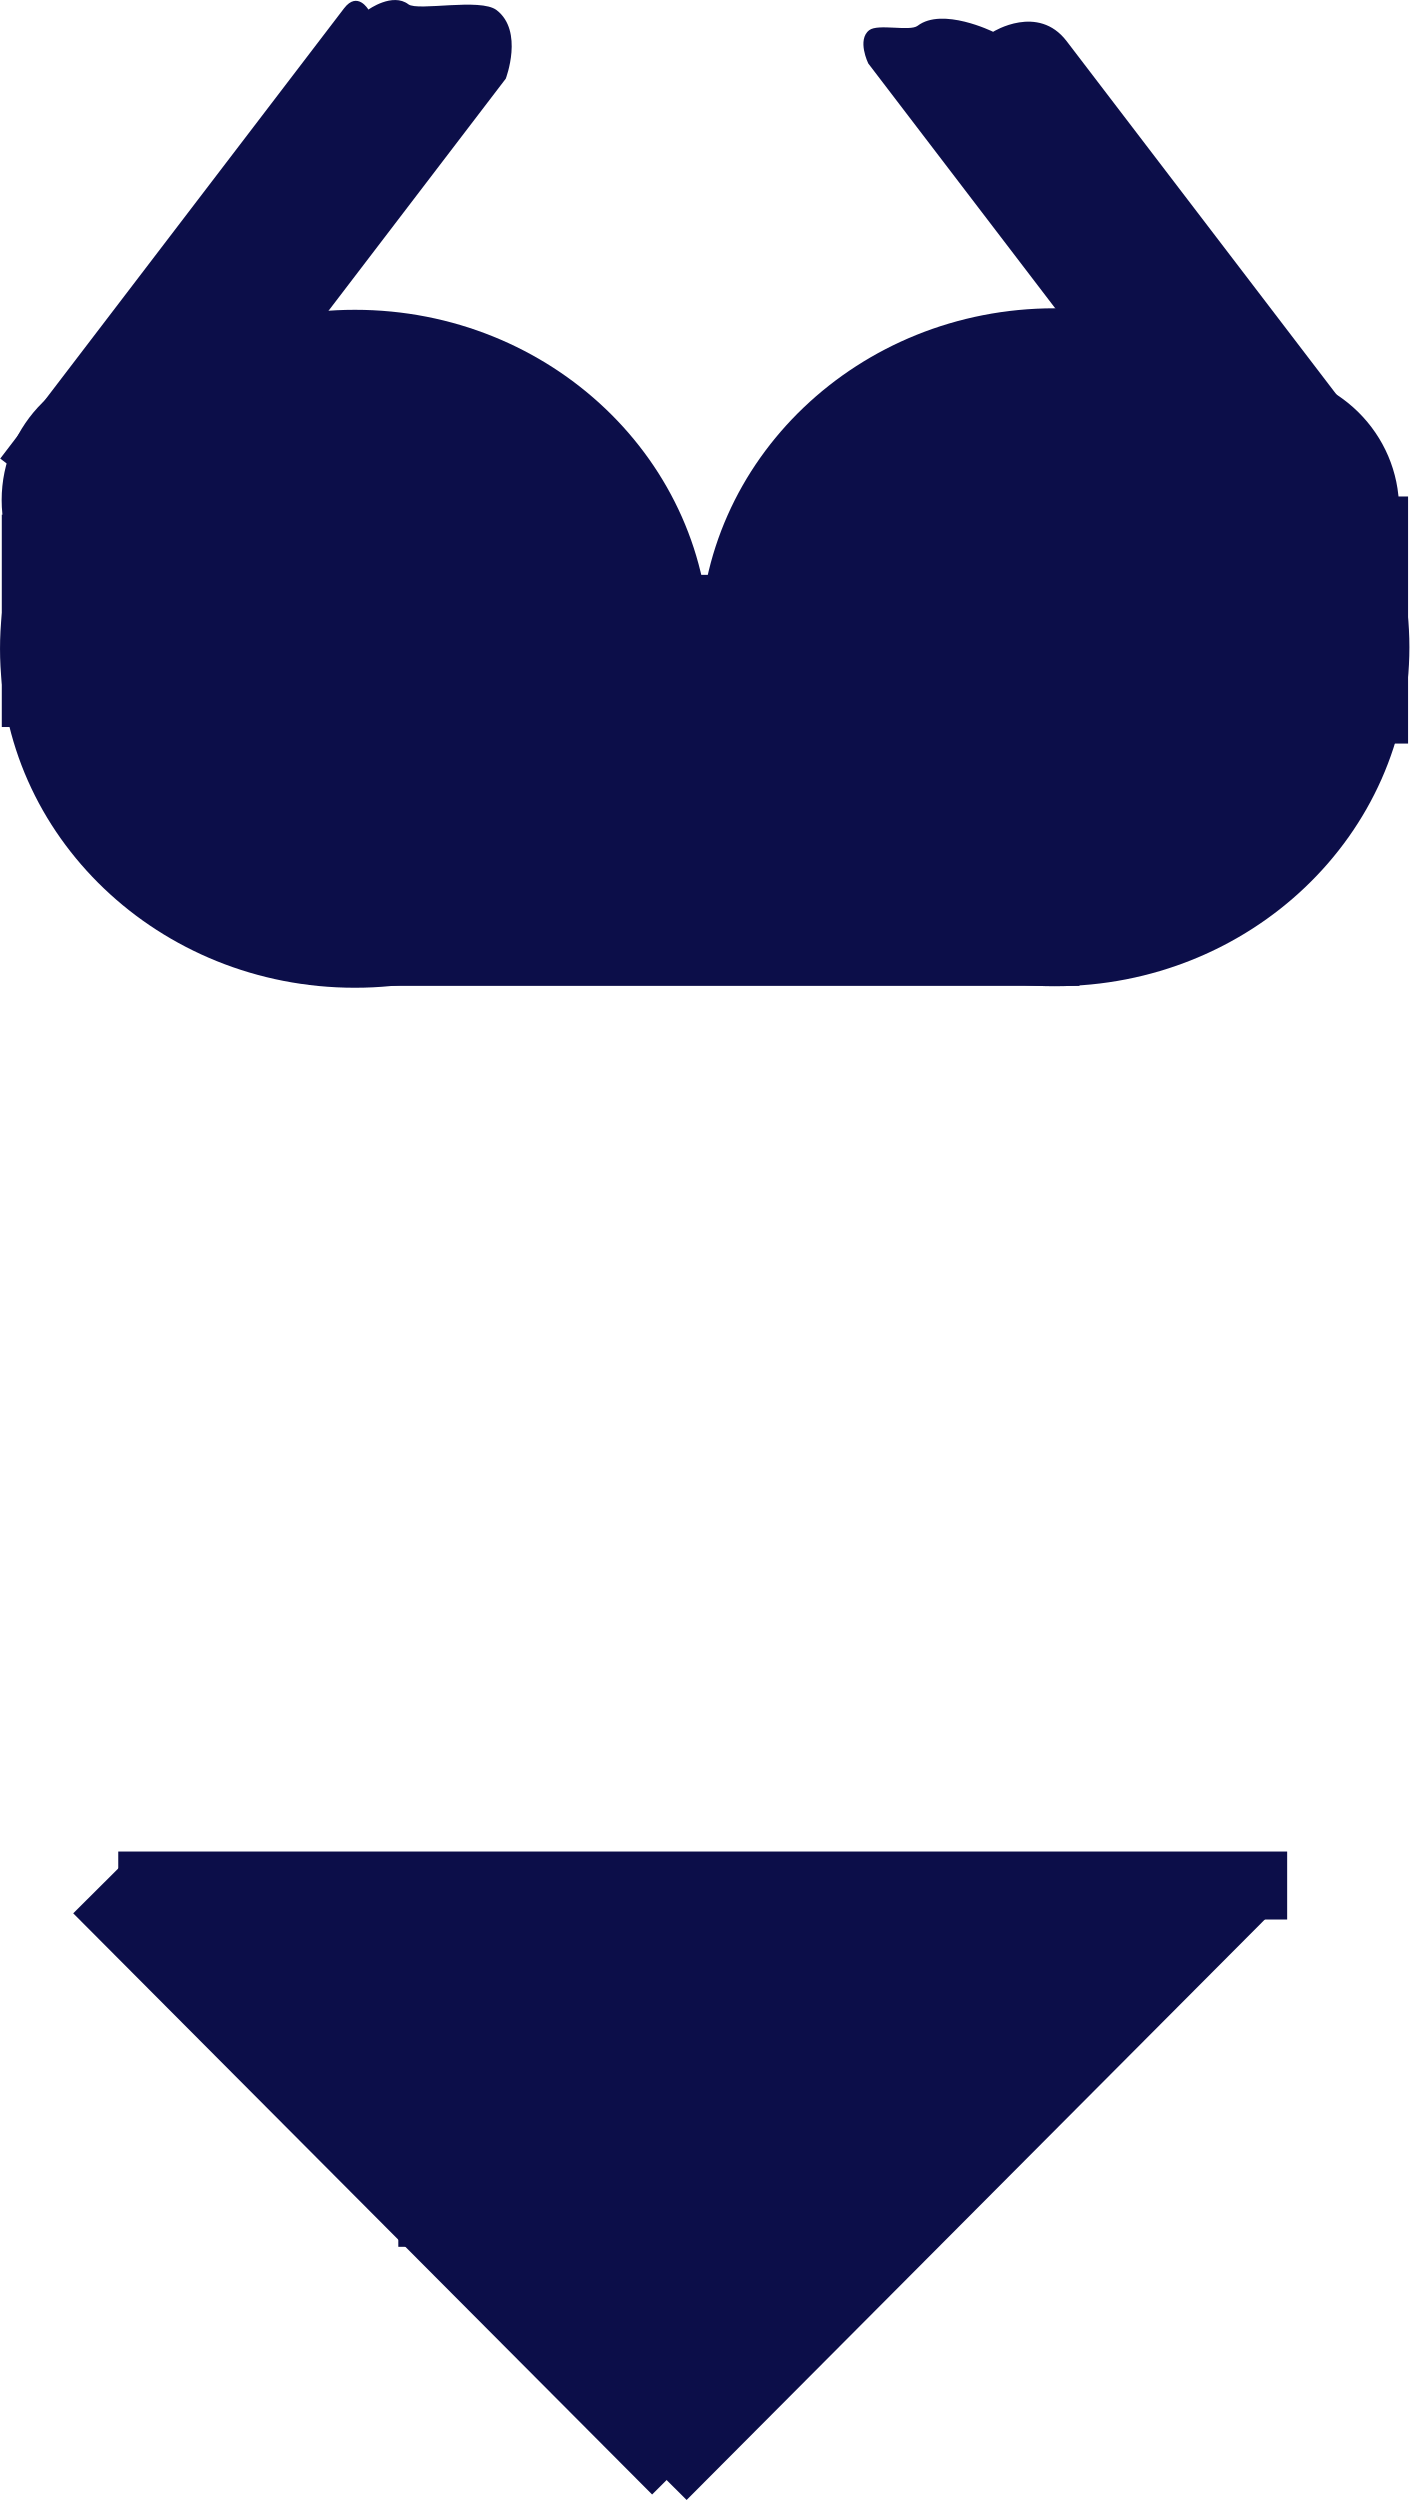
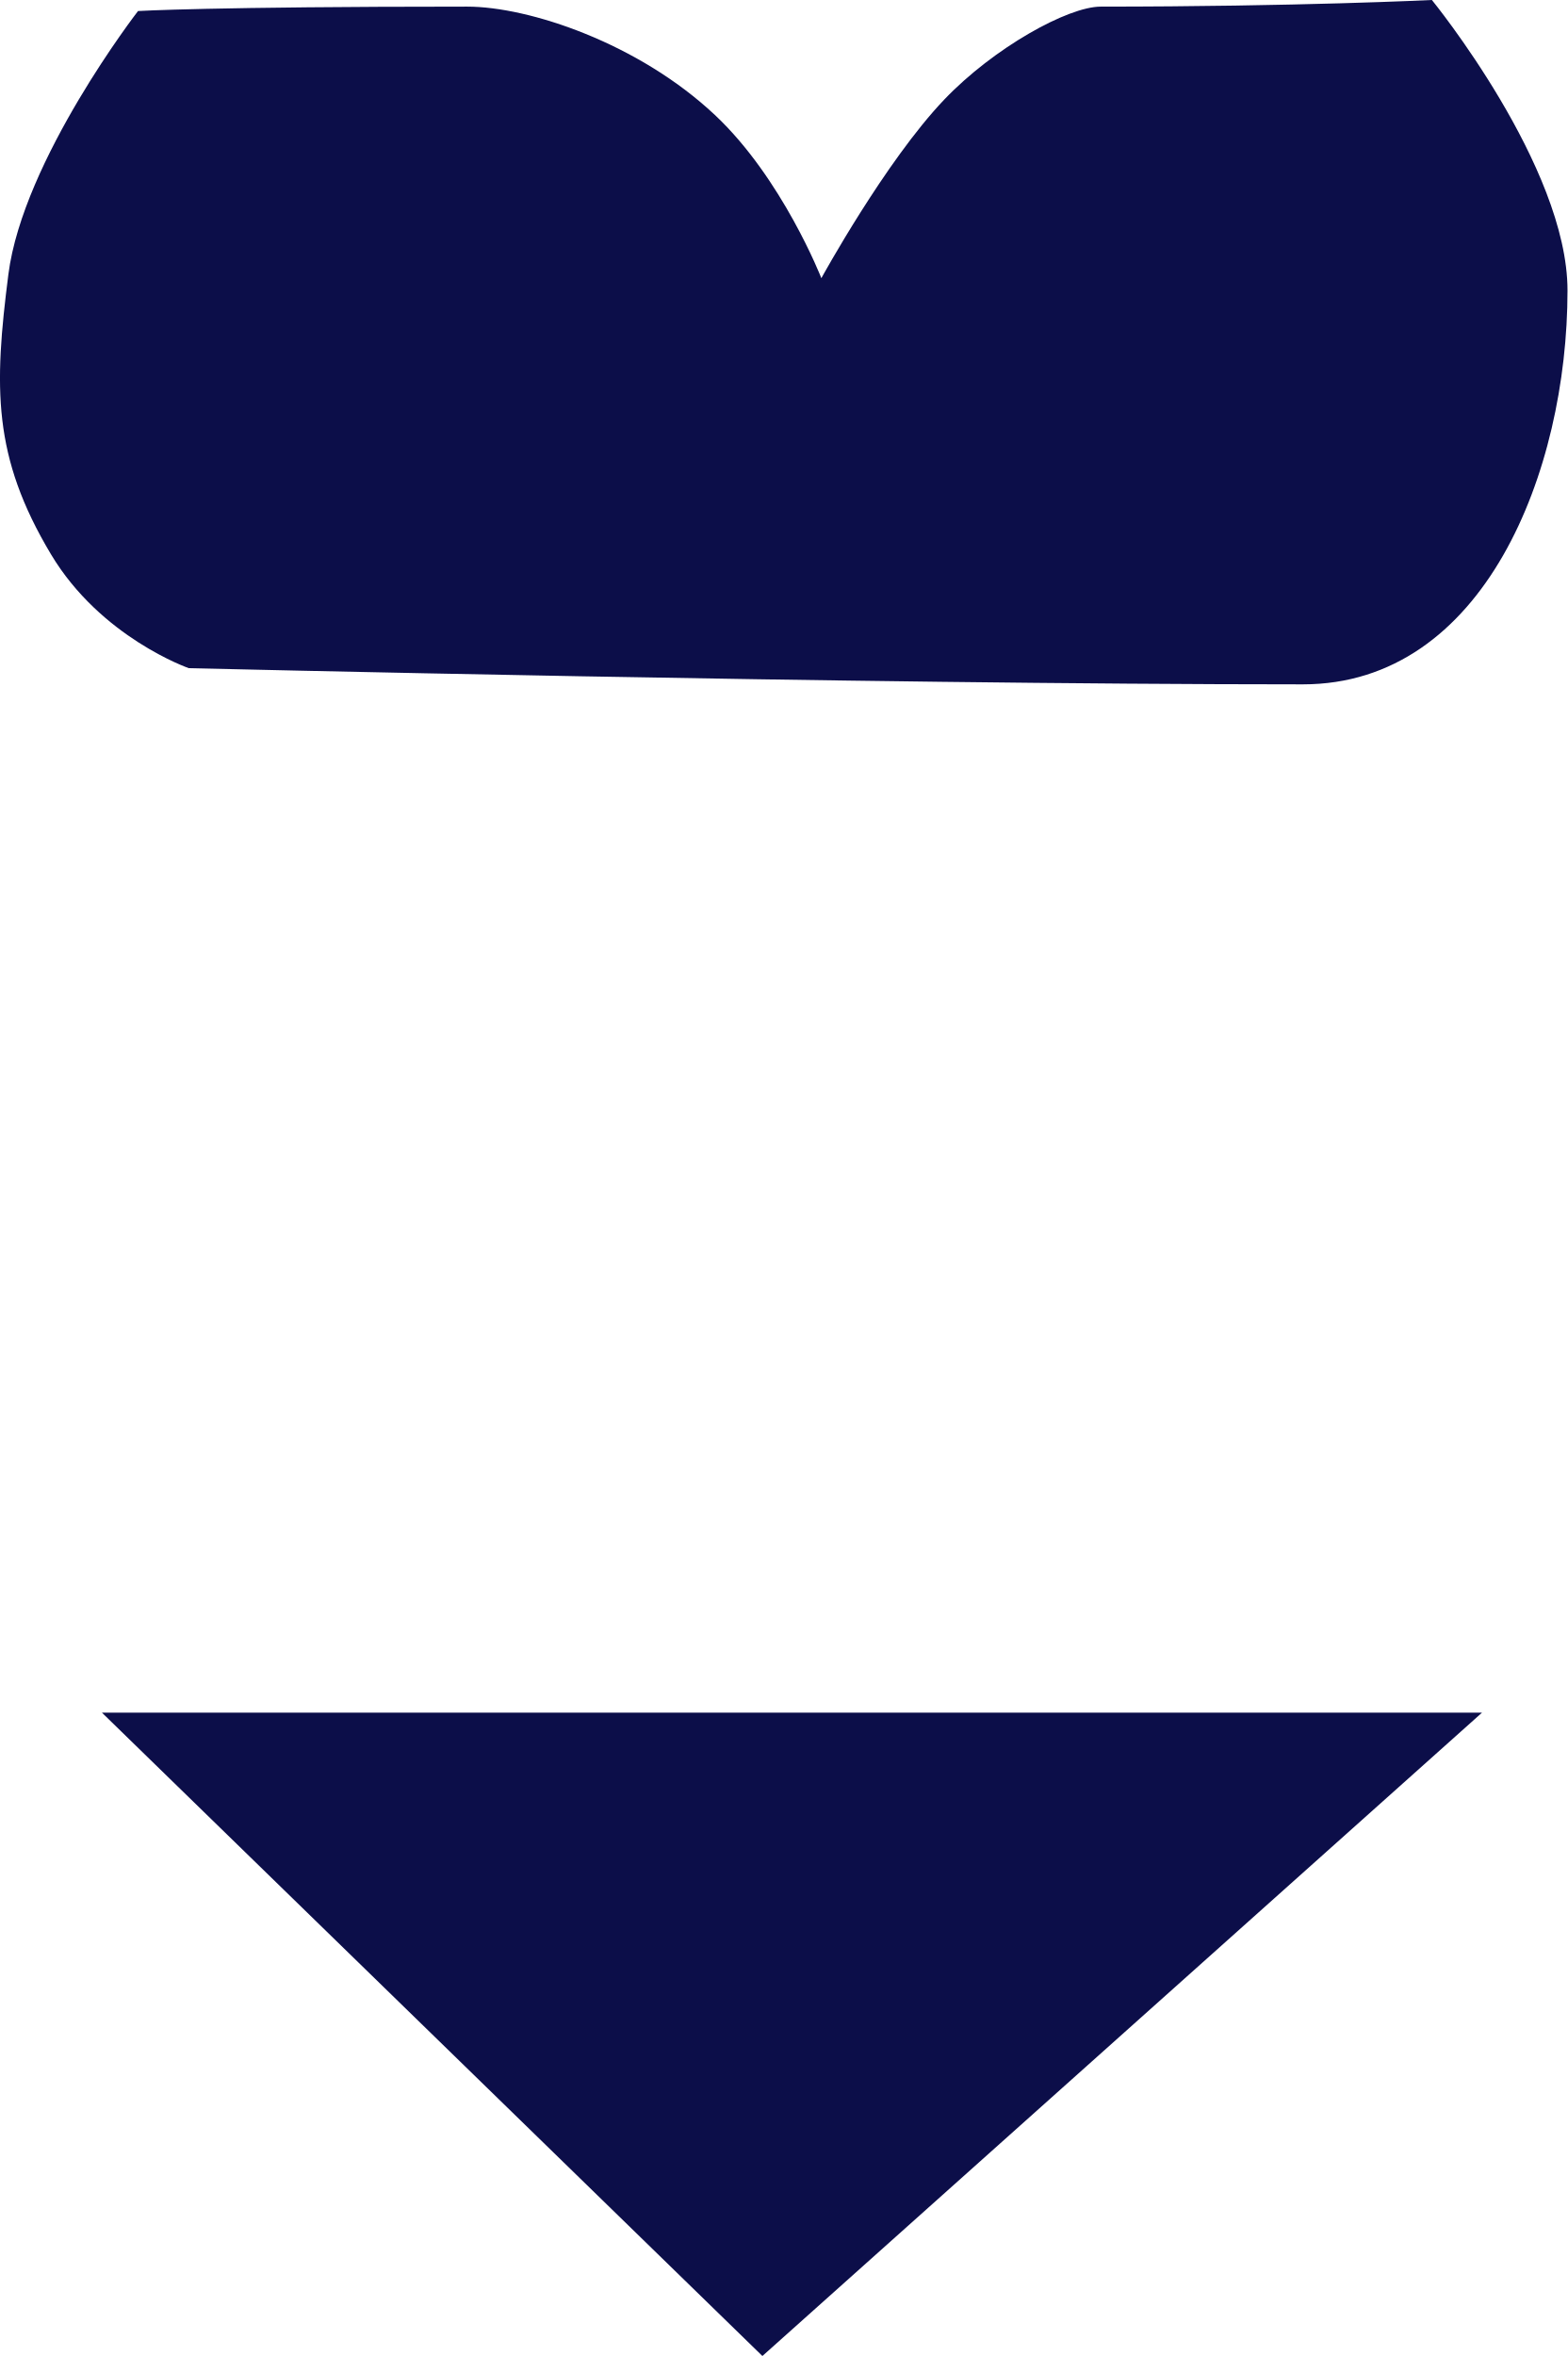
- <svg xmlns="http://www.w3.org/2000/svg" version="1.1" width="54.834" height="97.264" viewBox="0,0,54.834,97.264">
-   <g transform="translate(-213.0254,-139.5399)">
+ <svg xmlns="http://www.w3.org/2000/svg" version="1.1" width="56.56" height="84.999" viewBox="0,0,56.56,84.999">
+   <g transform="translate(-210.9756,-151.0491)">
    <g fill="#0c0e49" stroke="none" stroke-width="0" stroke-miterlimit="10">
-       <path d="M226.832,151.593c7.625,0 13.806,5.905 13.806,13.188c0,7.284 -6.181,13.188 -13.806,13.188c-7.625,0 -13.806,-5.905 -13.806,-13.188c0,-7.284 6.181,-13.188 13.806,-13.188z" />
-       <path d="M213.035,157.381c0,0 11.463,-15.011 13.376,-17.517c0.523,-0.684 0.947,0.049 0.947,0.049c0,0 0.94,-0.676 1.556,-0.206c0.363,0.277 2.799,-0.256 3.43,0.225c1.068,0.816 0.359,2.668 0.359,2.668l-14.374,18.824z" />
-       <path d="M261.18,160.833l-14.374,-18.824c0,0 -0.45,-0.923 0.039,-1.296c0.34,-0.26 1.581,0.059 1.88,-0.169c0.967,-0.739 2.938,0.233 2.938,0.233c0,0 1.746,-1.095 2.86,0.363c2.474,3.239 11.951,15.651 11.951,15.651z" />
-       <path d="M259.785,167.588v-8.263h7.171v8.263z" />
-       <path d="M213.095,167.825v-8.263h7.171v8.263z" />
-       <path d="M238.396,236.59l-22.522,-22.611l2.236,-2.227l22.522,22.611z" />
-       <path d="M237.503,234.576l22.522,-22.611l2.236,2.227l-22.522,22.611z" />
-       <path d="M217.626,214.22v-2.645h45.477v2.645z" />
-       <path d="M221.677,213.349c0.895,0 1.62,0.854 1.62,1.908c0,1.054 -0.725,1.908 -1.62,1.908c-0.895,0 -1.62,-0.854 -1.62,-1.908c0,-1.054 0.725,-1.908 1.62,-1.908z" />
-       <path d="M256.014,213.277c1.252,0 2.268,0.999 2.268,2.232c0,1.232 -1.015,2.232 -2.268,2.232c-1.252,0 -2.268,-0.999 -2.268,-2.232c0,-1.232 1.015,-2.232 2.268,-2.232z" />
-       <path d="M222.259,218.46v-5.183h33.833v5.183z" />
-       <path d="M223.555,220.115v-3.743h31.818v3.743z" />
-       <path d="M225.931,223.211v-5.183h26.491v5.183z" />
-       <path d="M228.522,226.954v-5.111h20.516v5.111z" />
-       <path d="M233.201,230.481v-5.399h11.374v5.399z" />
-       <path d="M235.865,233.145v-11.878h6.047v11.878z" />
-       <path d="M232.985,228.538v-2.879h12.31v2.879z" />
-       <path d="M254.053,151.534c7.625,0 13.806,5.905 13.806,13.188c0,7.284 -6.181,13.188 -13.806,13.188c-7.625,0 -13.806,-5.905 -13.806,-13.188c0,-7.284 6.181,-13.188 13.806,-13.188z" />
-       <path d="M226.26,177.896v-15.991h28.764v15.991z" />
-       <path d="M218.49,153.642c2.982,0 5.4,2.396 5.4,5.352c0,2.956 -2.418,5.352 -5.4,5.352c-2.982,0 -5.4,-2.396 -5.4,-5.352c0,-2.956 2.418,-5.352 5.4,-5.352z" />
-       <path d="M262.059,154.013c2.982,0 5.4,2.396 5.4,5.352c0,2.956 -2.418,5.352 -5.4,5.352c-2.982,0 -5.4,-2.396 -5.4,-5.352c0,-2.956 2.418,-5.352 5.4,-5.352z" />
-       <path d="M263.297,168.469v-9.613h4.51v9.613z" />
+       <path d="M217.785,175.154c0,0 -3.173,-1.102 -4.972,-4.11c-2.11,-3.527 -2.056,-6.019 -1.535,-10.096c0.529,-4.139 4.678,-9.501 4.678,-9.501c0,0 2.619,-0.159 11.875,-0.159c2.233,0 6.18,1.317 8.939,3.909c2.437,2.288 3.841,5.888 3.841,5.888c0,0 2.313,-4.221 4.434,-6.443c1.785,-1.87 4.463,-3.354 5.646,-3.354c7.063,0 11.949,-0.239 11.949,-0.239c0,0 4.893,5.996 4.893,10.48c0,6.537 -3.011,14.21 -9.548,14.21c-15.998,0 -40.203,-0.584 -40.203,-0.584z" />
+       <path d="M238.484,236.048l-23.831,-23.211h49.796z" />
    </g>
  </g>
</svg>
